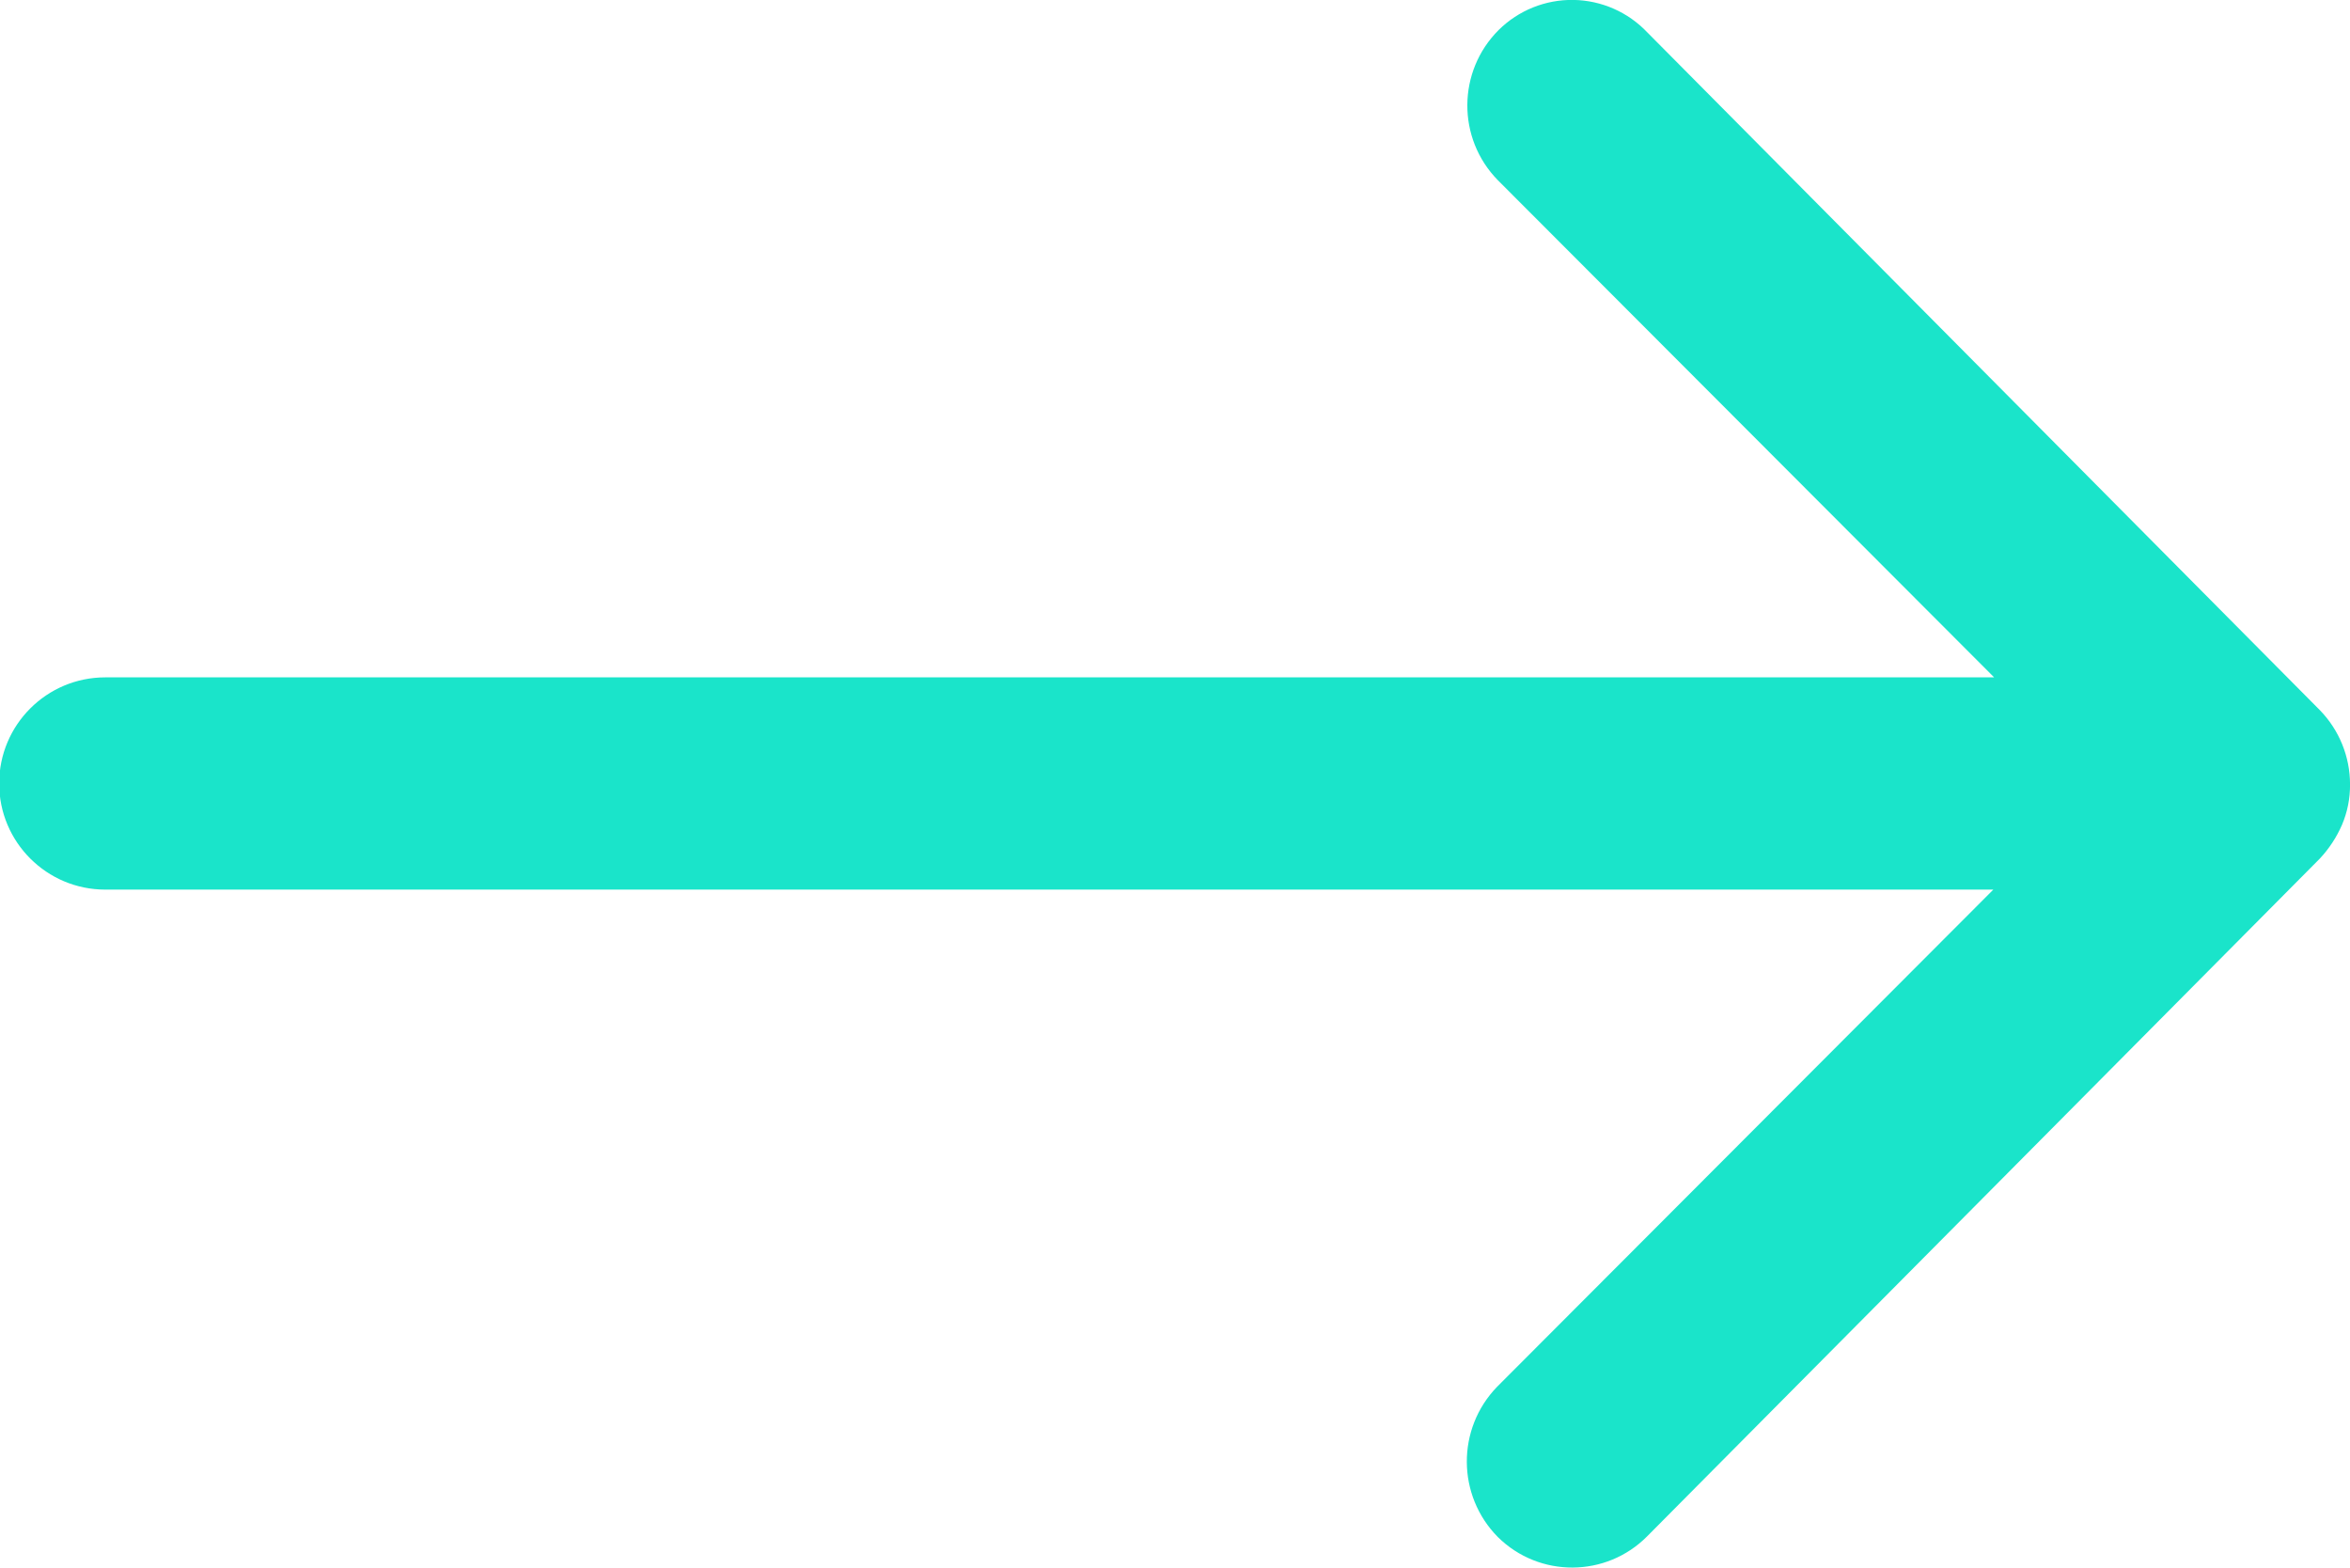
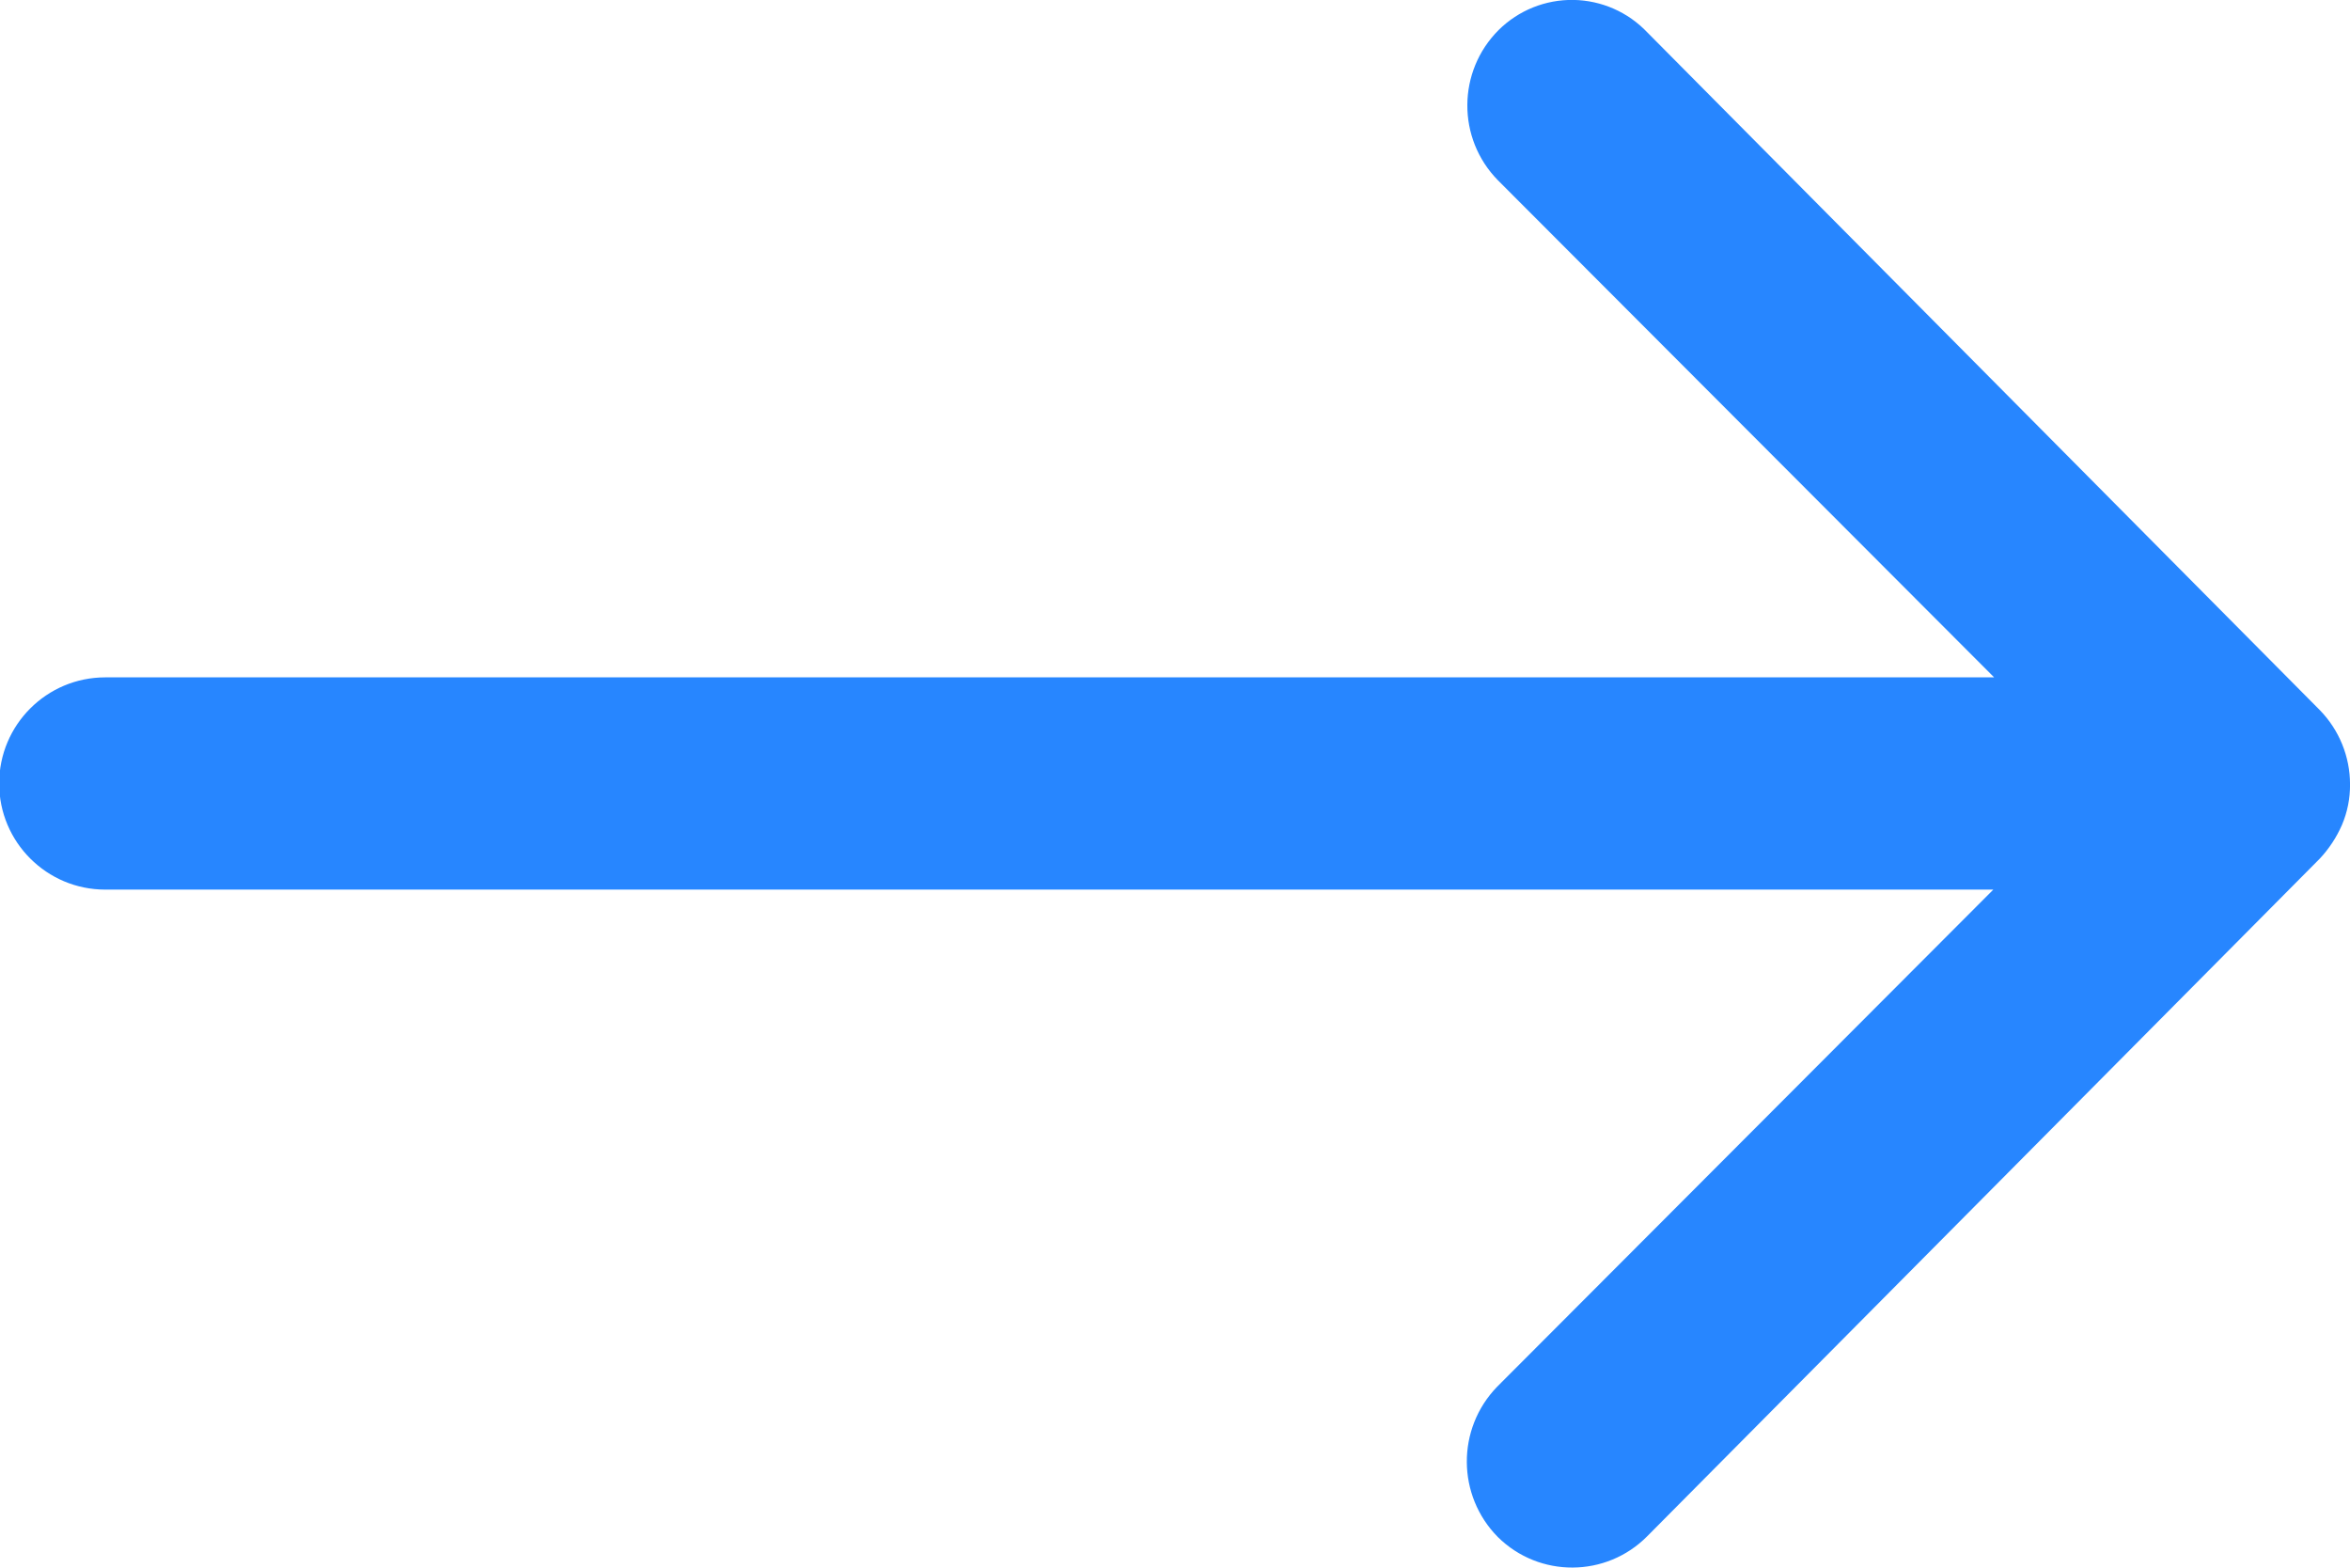
<svg xmlns="http://www.w3.org/2000/svg" width="66.511" height="44.36" viewBox="0 0 66.511 44.36">
-   <path id="Icon_ionic-ios-arrow-round-forward" data-name="Icon ionic-ios-arrow-round-forward" d="M50.291,12.1a3.019,3.019,0,0,0-.023,4.251L64.314,30.421H10.855a3,3,0,0,0,0,6.007H64.291L50.245,50.5a3.04,3.04,0,0,0,.023,4.251,2.991,2.991,0,0,0,4.228-.023L73.532,35.55h0a3.373,3.373,0,0,0,.624-.947,2.866,2.866,0,0,0,.231-1.155,3.011,3.011,0,0,0-.855-2.1L54.5,12.17A2.943,2.943,0,0,0,50.291,12.1Z" transform="translate(-7.875 -11.251)" fill="#1ae4ca" />
+   <path fill="#2786FF" id="Icon_ionic-ios-arrow-round-forward" data-name="Icon ionic-ios-arrow-round-forward" d="M50.291,12.1a3.019,3.019,0,0,0-.023,4.251L64.314,30.421H10.855a3,3,0,0,0,0,6.007H64.291L50.245,50.5a3.04,3.04,0,0,0,.023,4.251,2.991,2.991,0,0,0,4.228-.023L73.532,35.55h0a3.373,3.373,0,0,0,.624-.947,2.866,2.866,0,0,0,.231-1.155,3.011,3.011,0,0,0-.855-2.1L54.5,12.17A2.943,2.943,0,0,0,50.291,12.1Z" transform="translate(-7.875 -11.251)" />
</svg>
